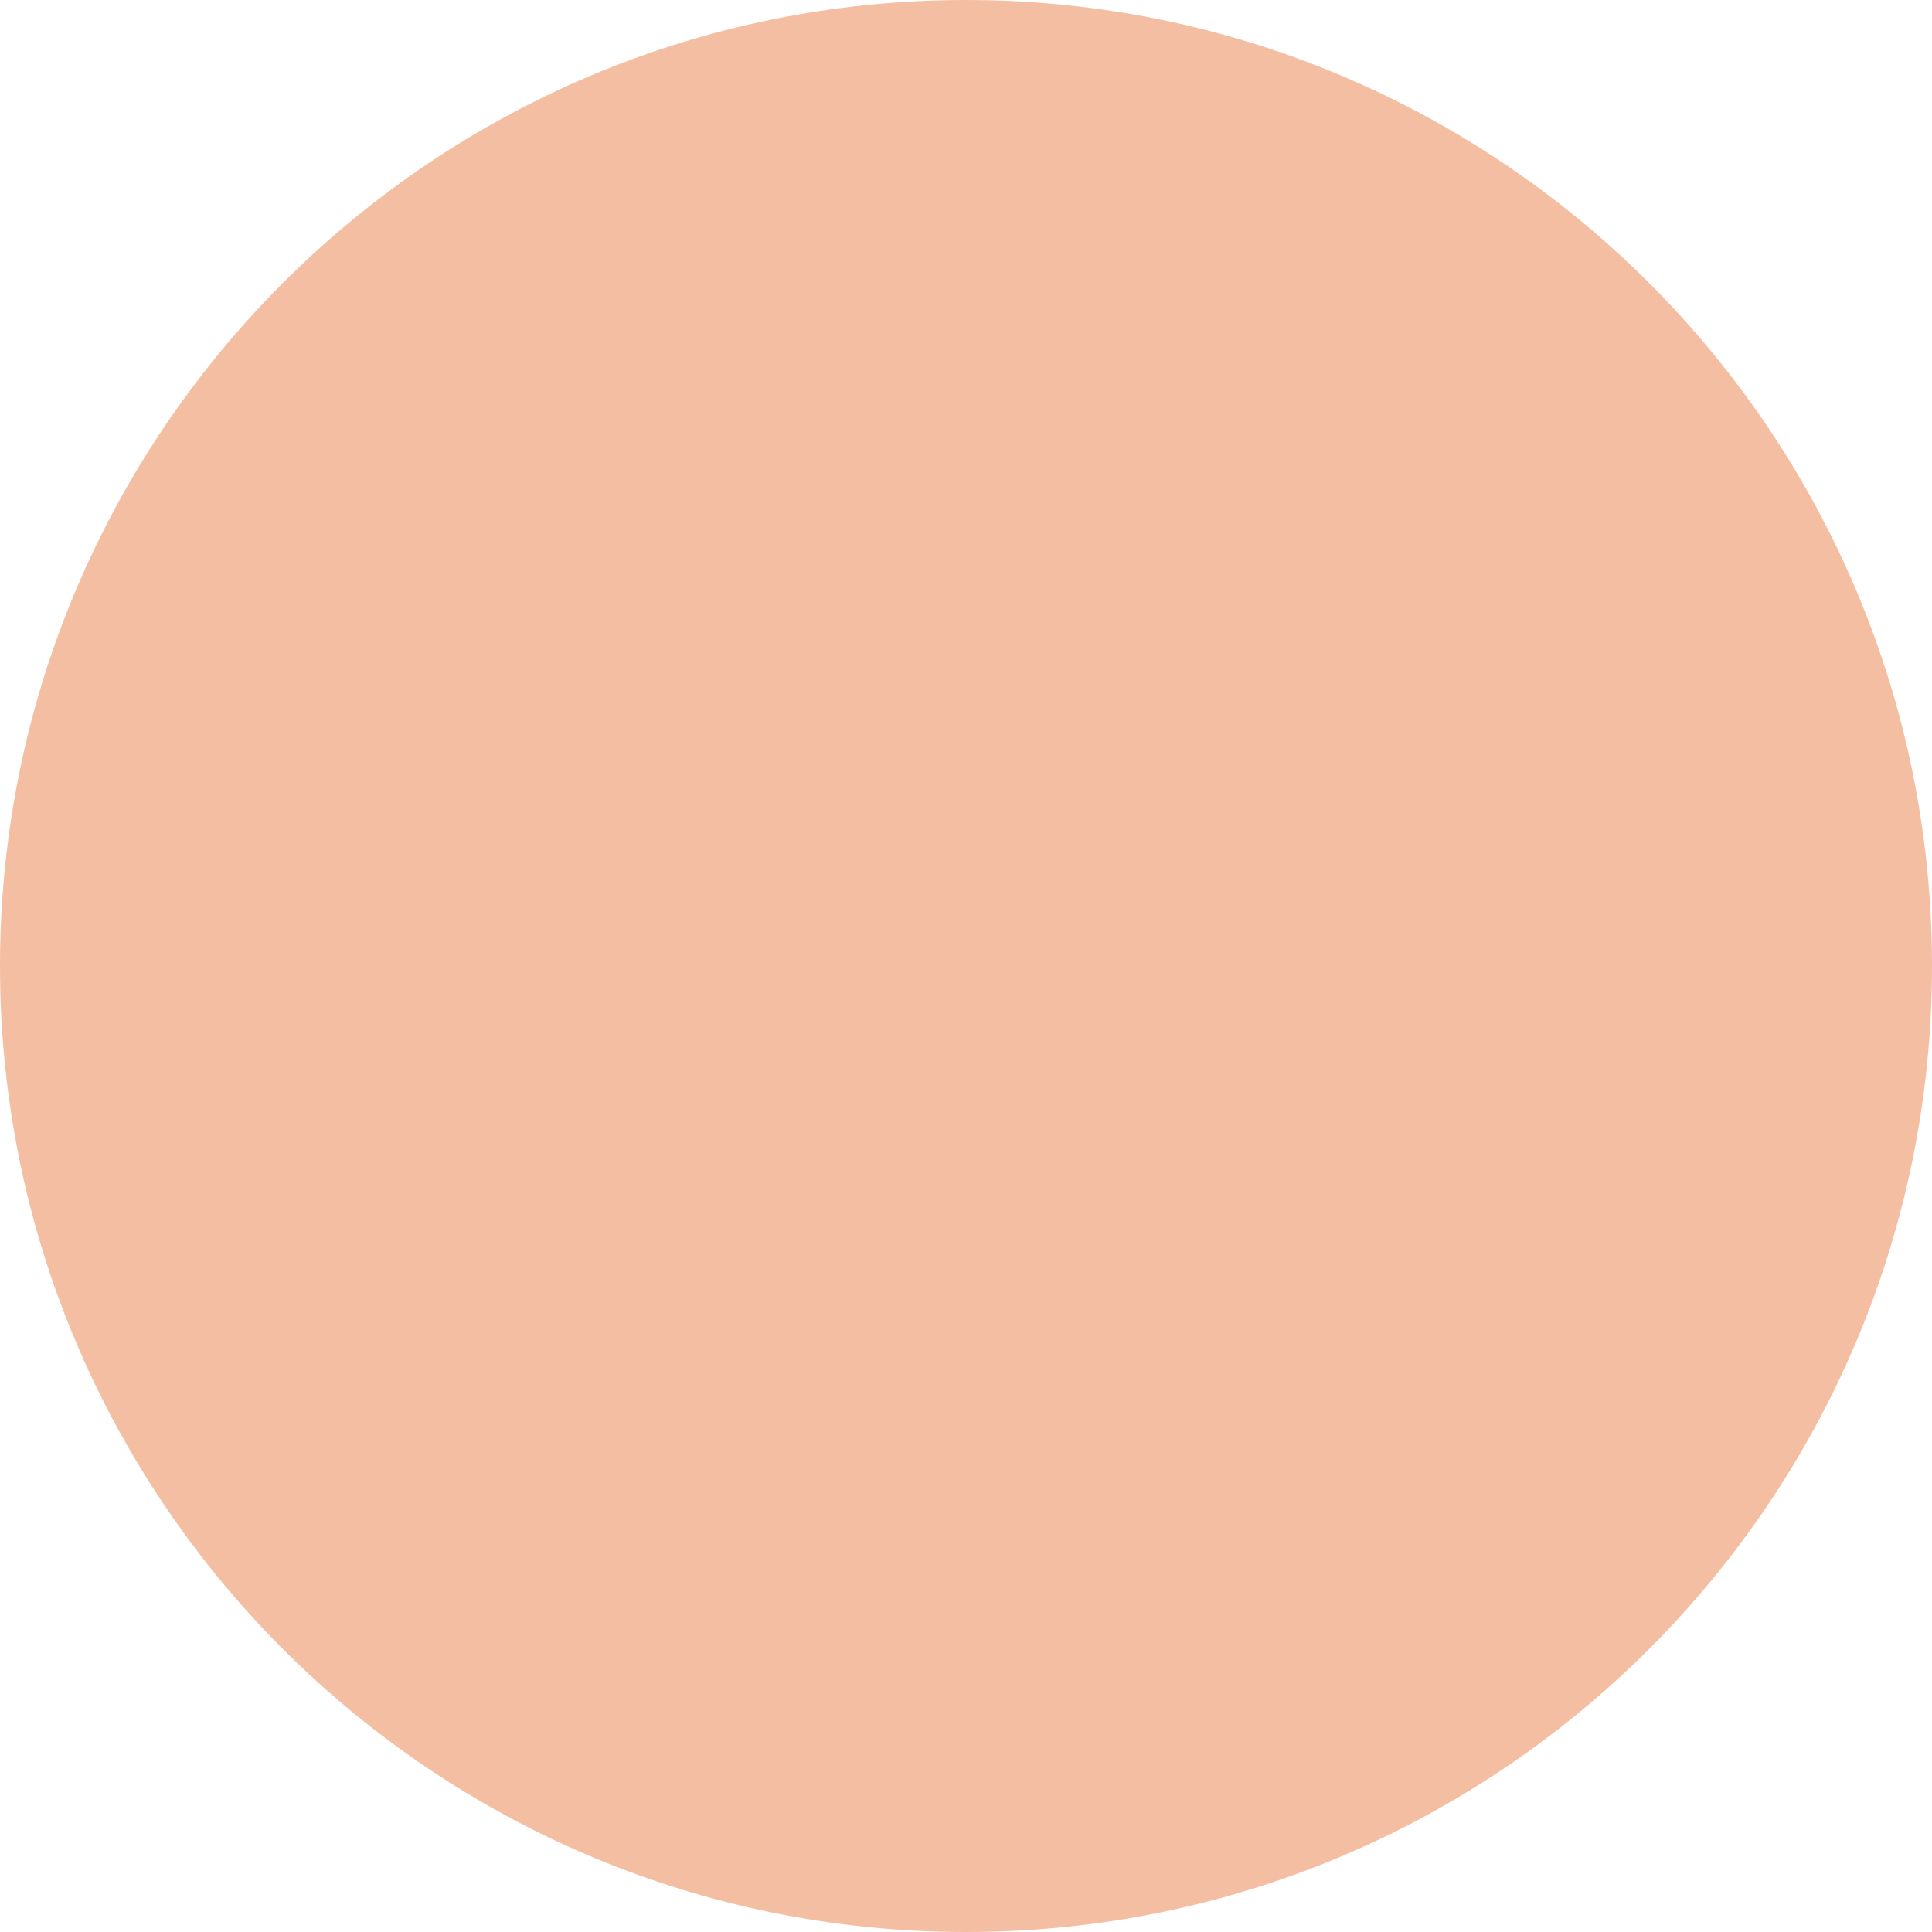
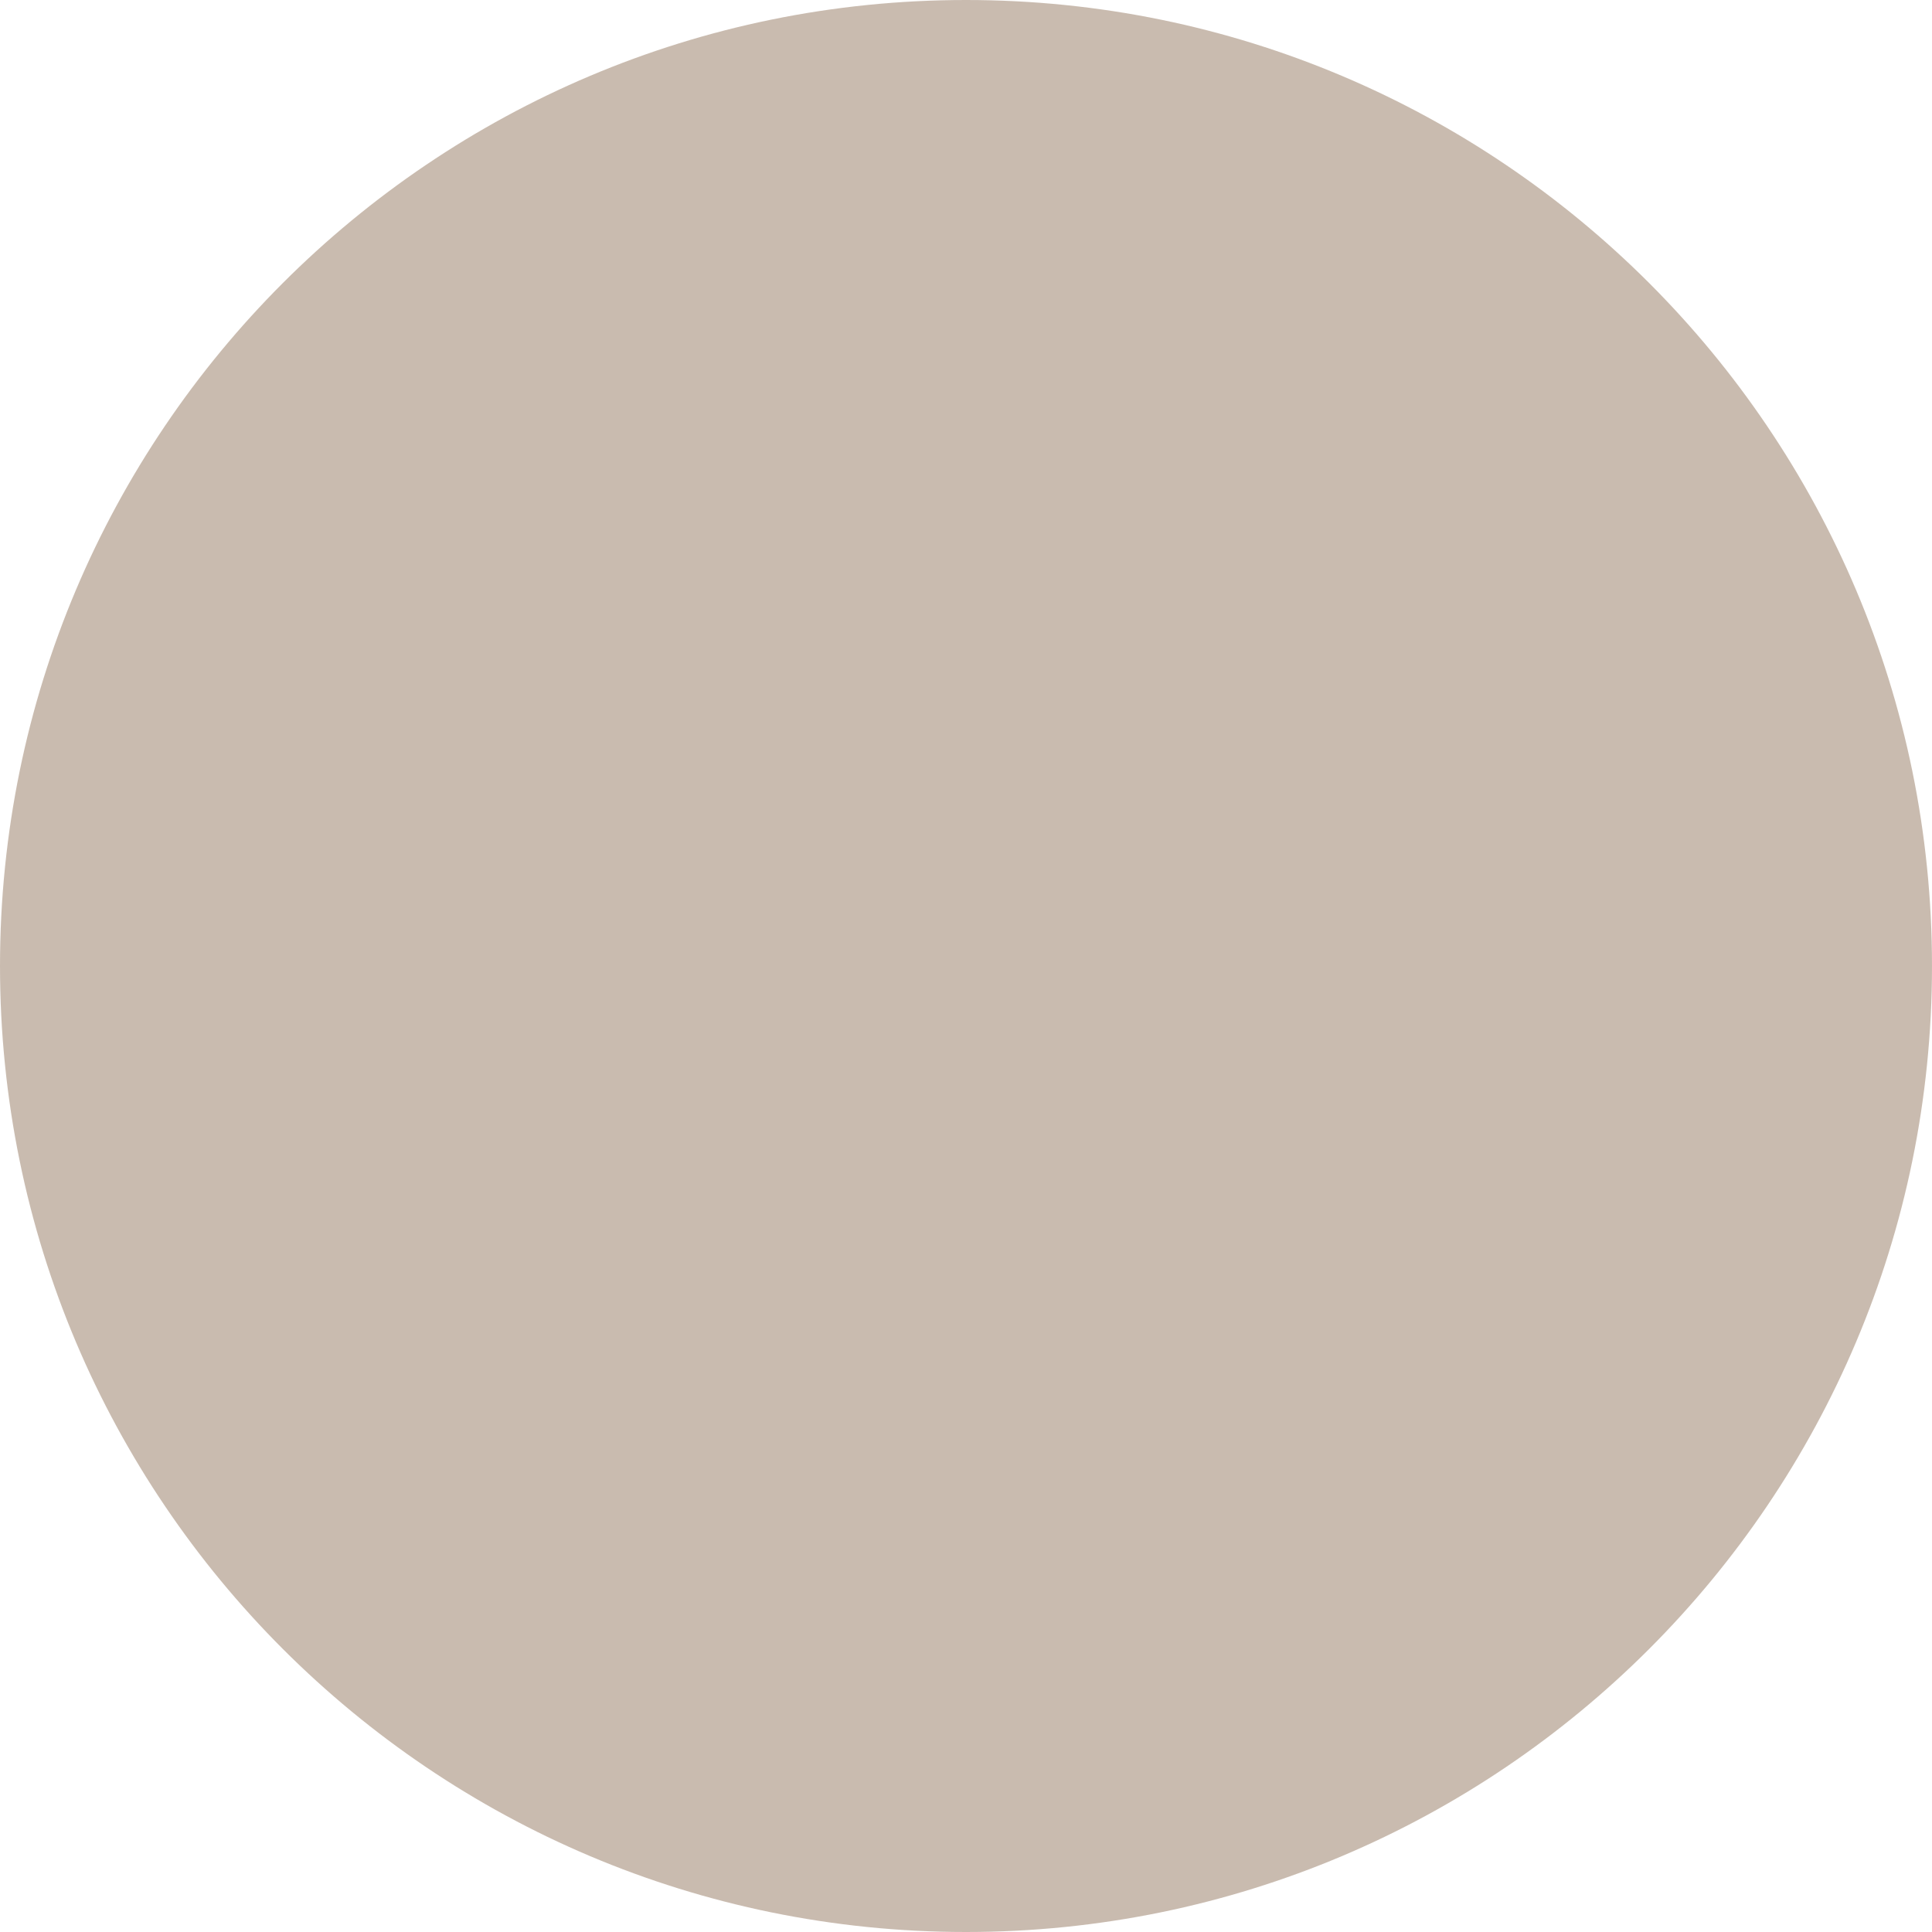
<svg xmlns="http://www.w3.org/2000/svg" width="2232" height="2232" viewBox="0 0 2232 2232">
-   <circle id="Ellipse_6" data-name="Ellipse 6" cx="1116" cy="1116" r="1116" fill="#e25005" opacity="0.37" />
+   <circle id="Ellipse_6" data-name="Ellipse 6" cx="1116" cy="1116" r="1116" fill="#947860" opacity="0.5" />
</svg>
